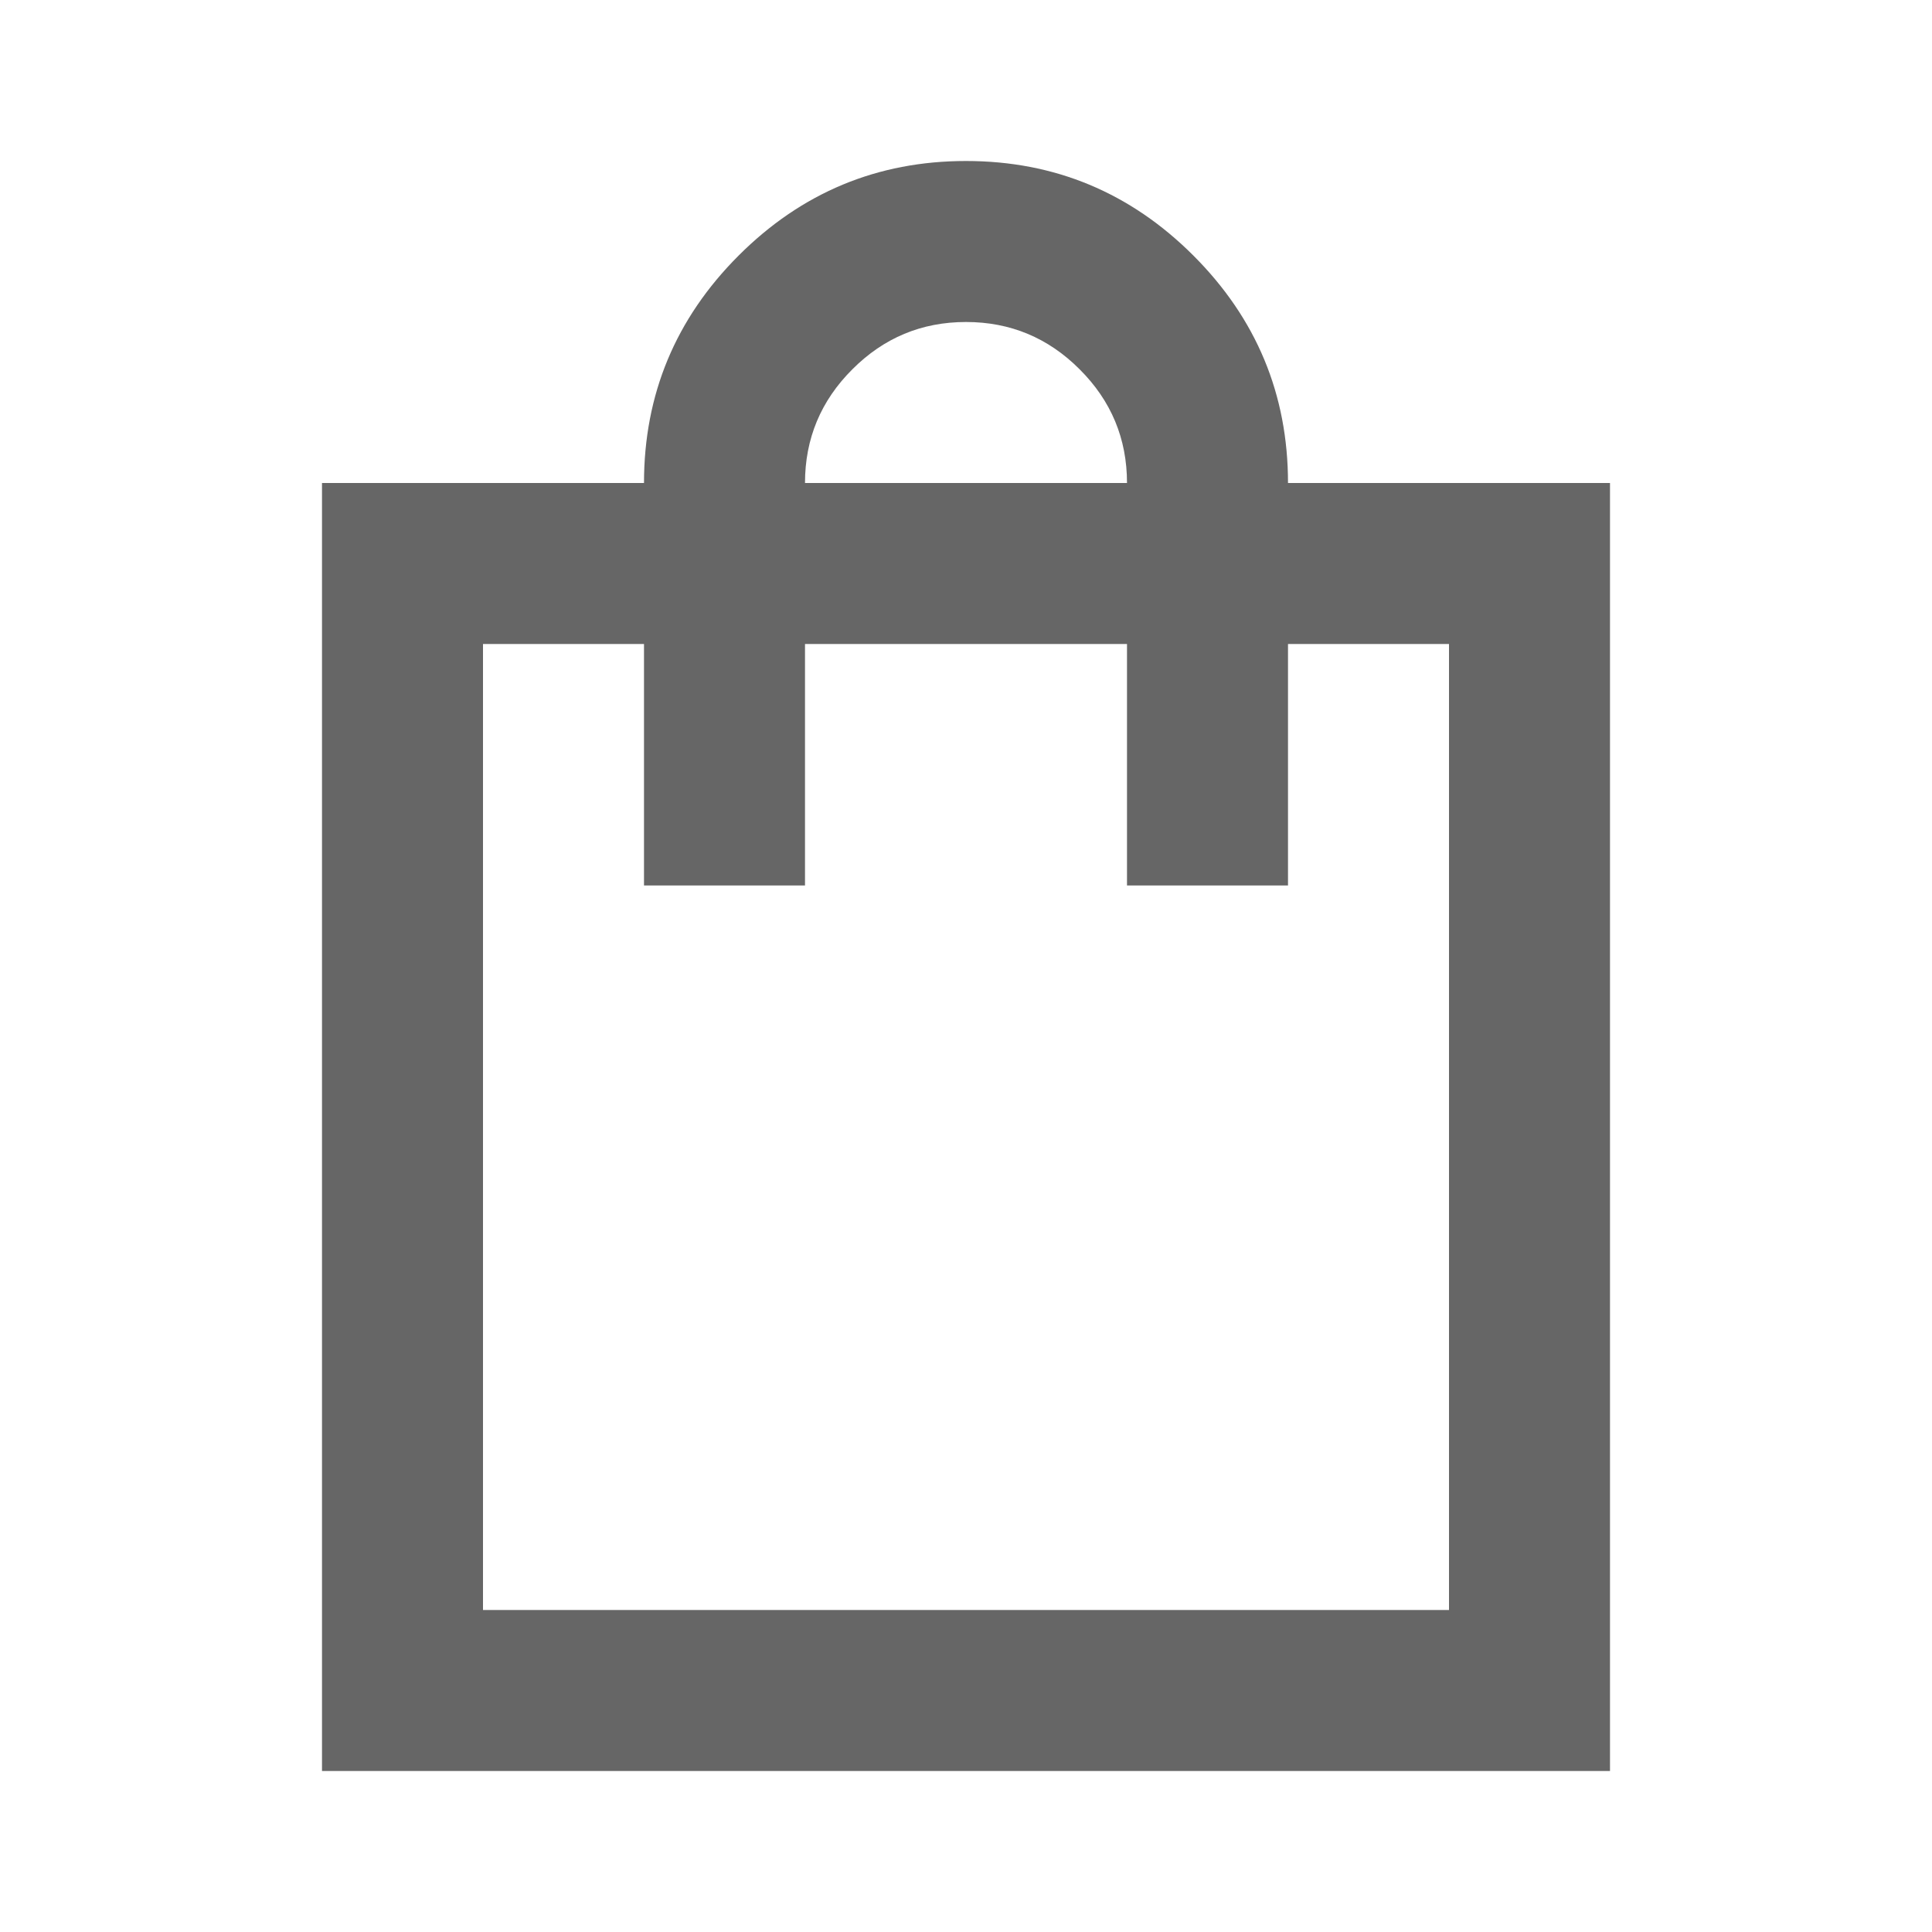
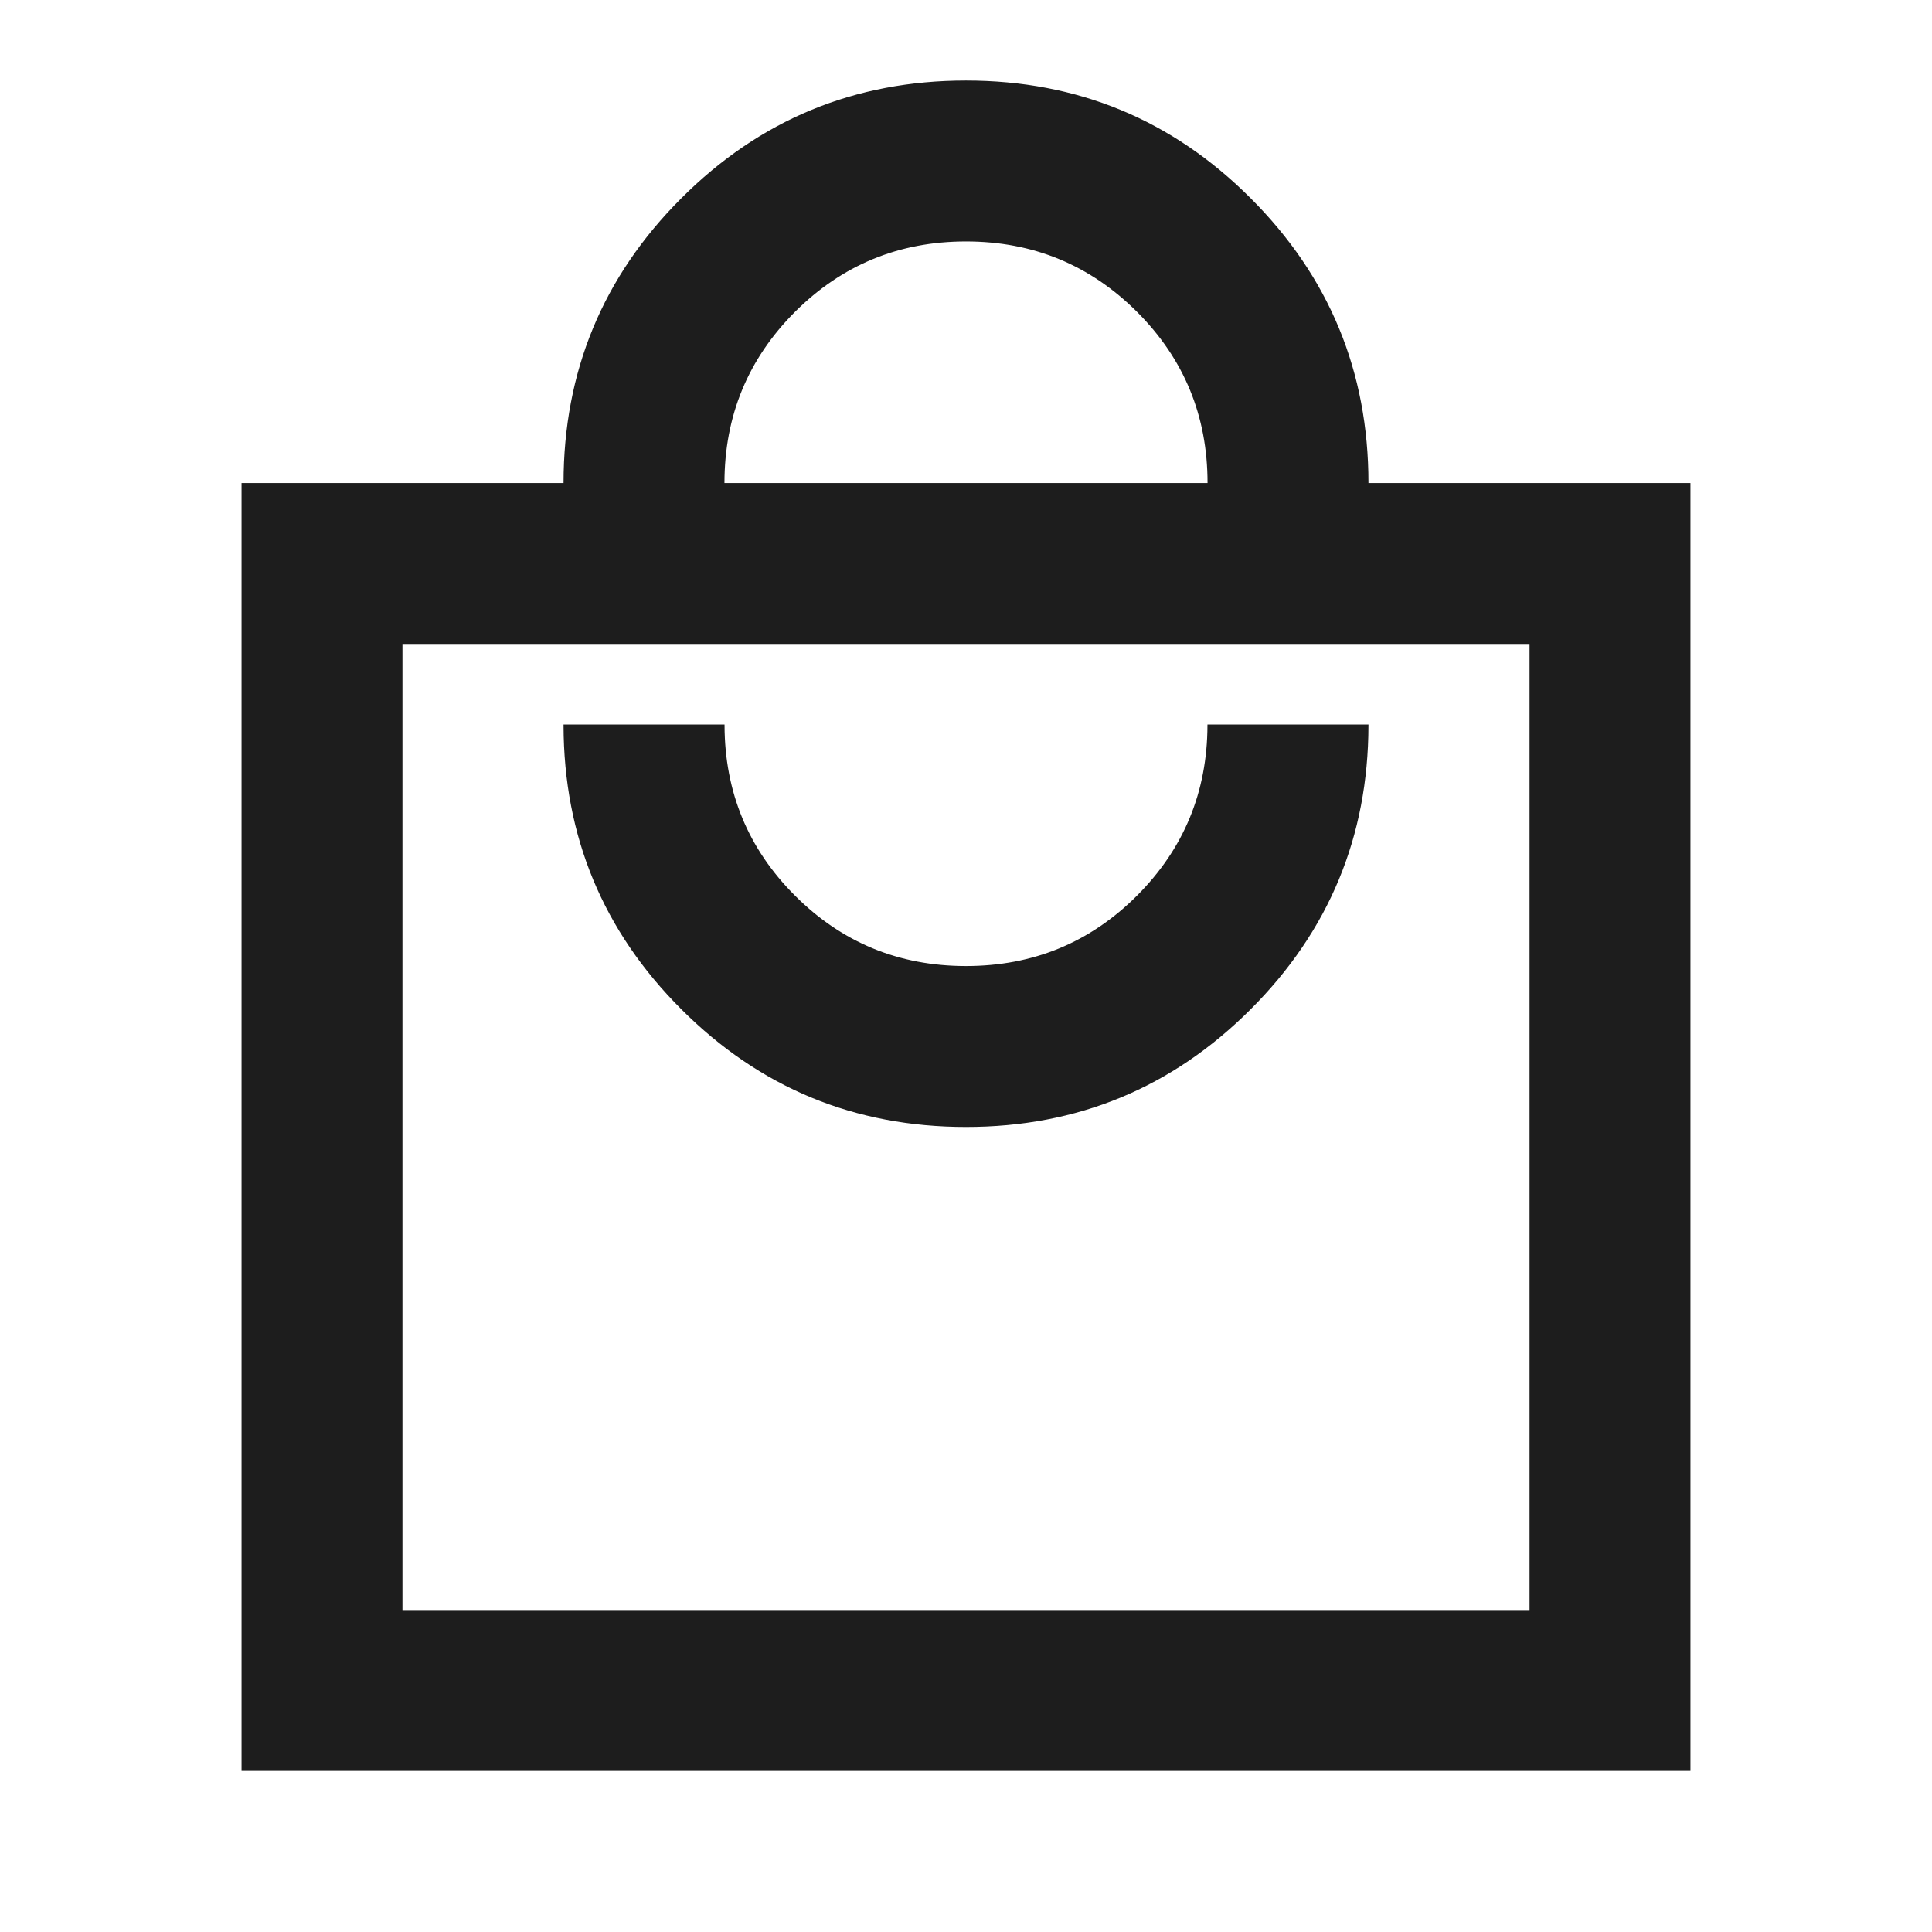
<svg xmlns="http://www.w3.org/2000/svg" width="24" height="24" viewBox="0 0 24 24" fill="none">
-   <mask id="mask0_2_159" style="mask-type:alpha" maskUnits="userSpaceOnUse" x="0" y="0" width="24" height="24">
-     <rect width="24" height="24" fill="#D9D9D9" />
+   <mask id="mask0_1_183" style="mask-type:alpha" maskUnits="userSpaceOnUse" x="0" y="0" width="24" height="24">
+     <rect x="0.5" y="0.5" width="23" height="23" fill="#D9D9D9" stroke="#1D1D1D" />
  </mask>
-   <g mask="url(#mask0_2_159)">
-     <path d="M4 22V6H8C8 4.9 8.392 3.958 9.175 3.175C9.958 2.392 10.9 2 12 2C13.1 2 14.042 2.392 14.825 3.175C15.608 3.958 16 4.9 16 6H20V22H4ZM6 20H18V8H16V11H14V8H10V11H8V8H6V20ZM10 6H14C14 5.45 13.804 4.979 13.412 4.588C13.021 4.196 12.55 4 12 4C11.45 4 10.979 4.196 10.588 4.588C10.196 4.979 10 5.45 10 6Z" fill="#666666" />
+   <g mask="url(#mask0_1_183)">
+     <path d="M12 1.013C13.38 1.013 14.556 1.499 15.528 2.472C16.501 3.444 16.987 4.62 16.987 6V6.013H20.987V21.987H3.013V6.013H7.013V6C7.013 4.62 7.499 3.444 8.472 2.472C9.444 1.499 10.62 1.013 12 1.013ZM4.987 20.013H19.013V7.987H4.987V20.013ZM8.988 9.013C8.991 9.844 9.283 10.551 9.866 11.134C10.452 11.72 11.163 12.013 12 12.013C12.837 12.013 13.548 11.72 14.134 11.134C14.716 10.551 15.009 9.844 15.012 9.013H16.987C16.984 10.387 16.498 11.559 15.528 12.528C14.556 13.501 13.38 13.987 12 13.987C10.62 13.987 9.444 13.501 8.472 12.528C7.502 11.559 7.016 10.387 7.013 9.013H8.988ZM12 2.987C11.163 2.987 10.452 3.281 9.866 3.866C9.281 4.452 8.987 5.163 8.987 6V6.013H15.013V6C15.013 5.163 14.72 4.452 14.134 3.866C13.548 3.281 12.837 2.987 12 2.987Z" fill="#1D1D1D" stroke="#1D1D1D" stroke-width="0.025" />
  </g>
</svg>
